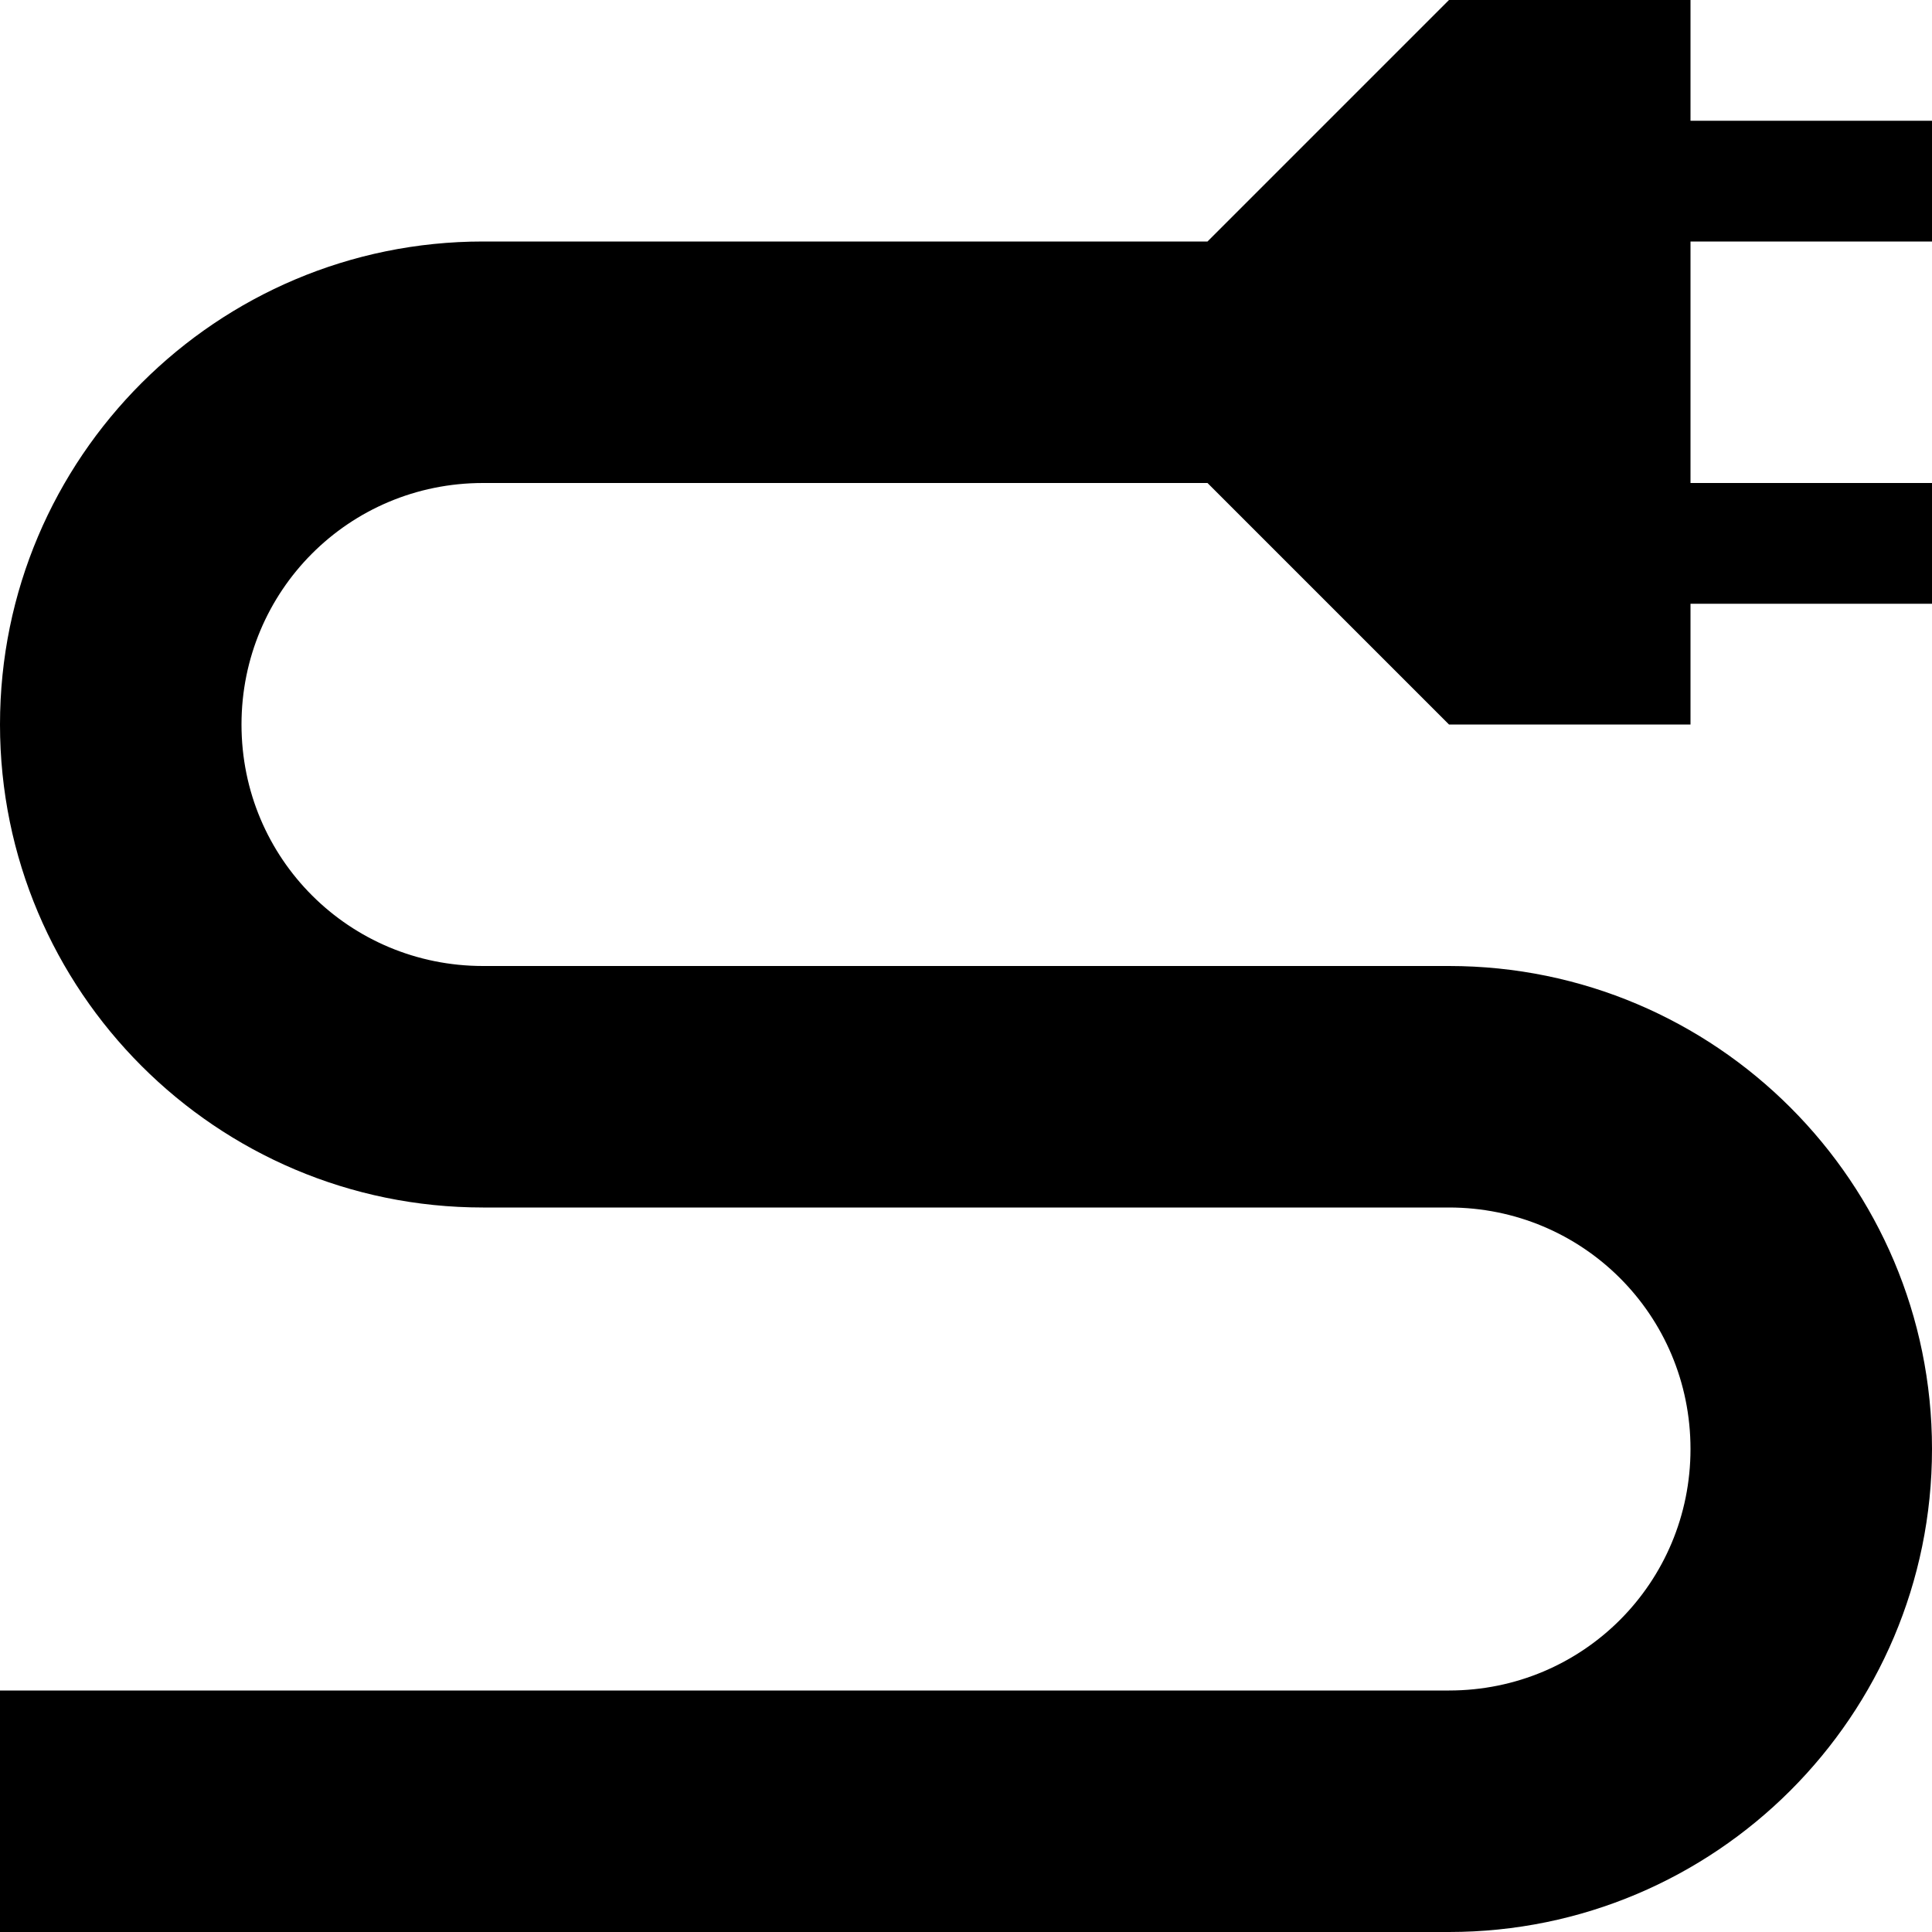
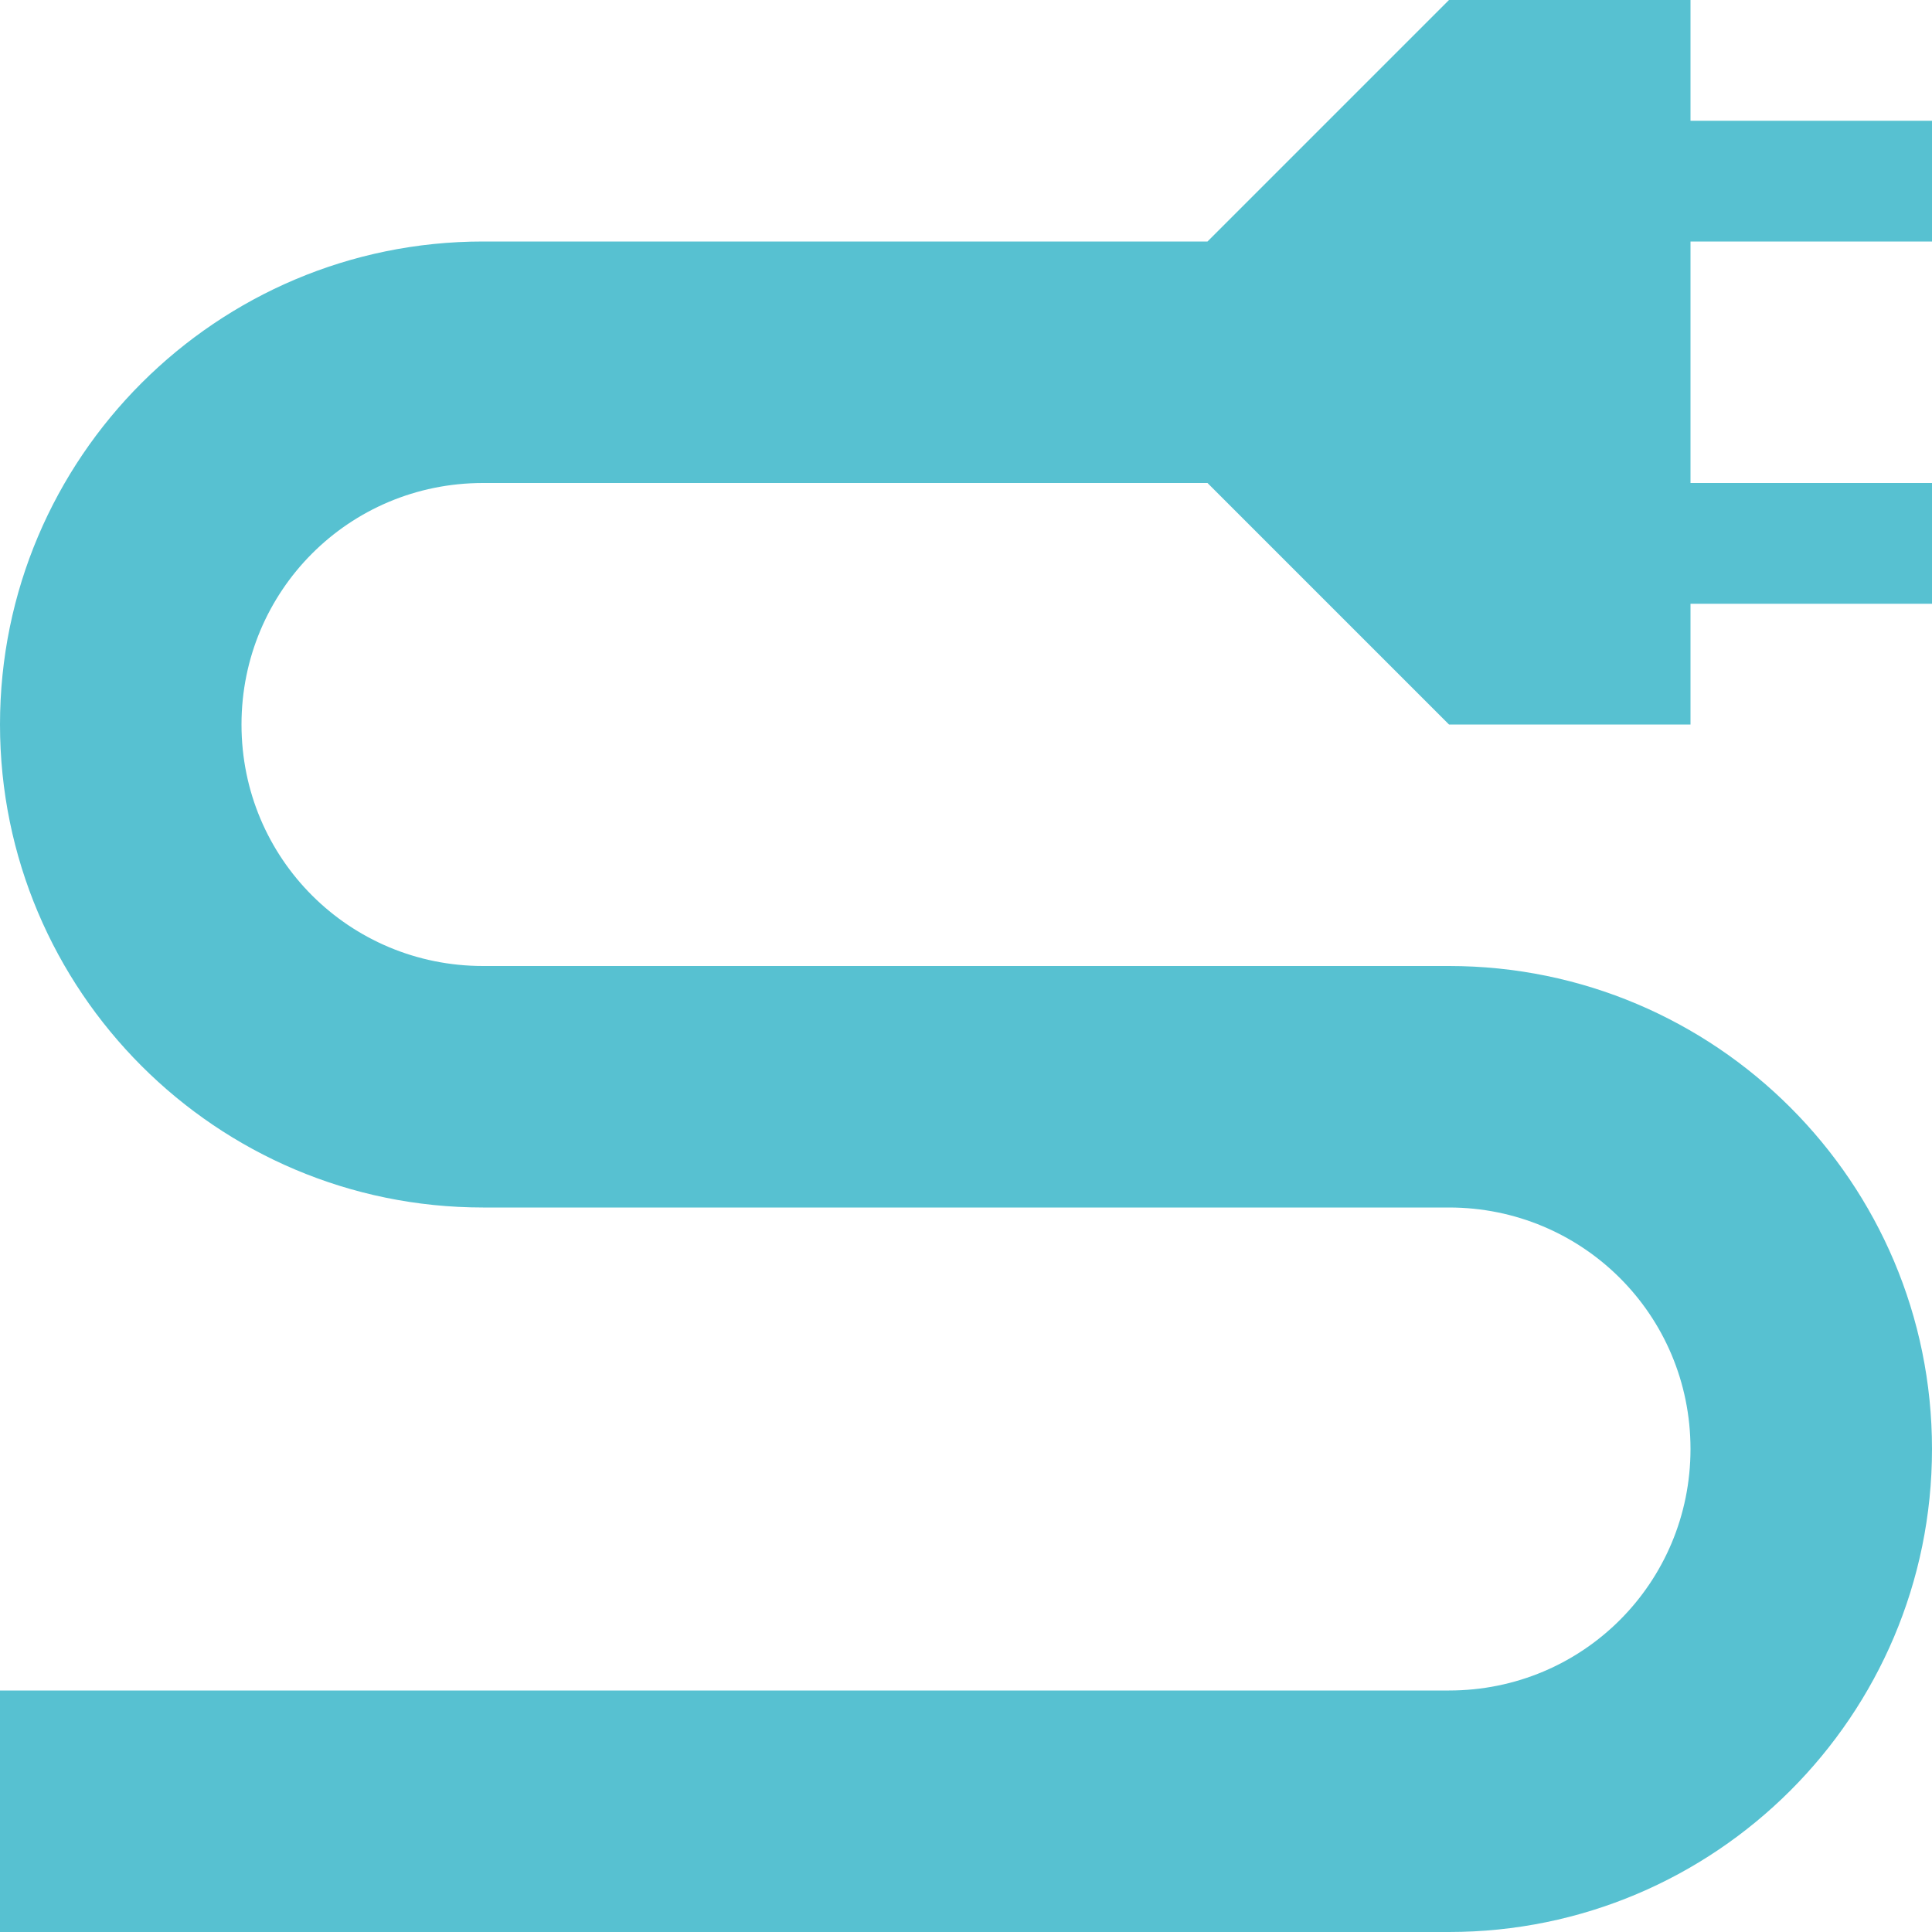
- <svg xmlns="http://www.w3.org/2000/svg" fill="#000000" width="32" height="32" viewBox="0 0 16 16">
+ <svg xmlns="http://www.w3.org/2000/svg" fill="#57c1d1" width="32" height="32" viewBox="0 0 16 16">
  <path d="M0 14h12v2H0v-2zm4-6h8v2H4V8zm0-6h6v2H4V2zm8 6c2.21 0 4 1.795 4 4 0 2.21-1.795 4-4 4v-2c1.112 0 2-.895 2-2 0-1.112-.895-2-2-2V8zm2-3v1h-2l-2-2V2l2-2h2v1h2v1h-2v2h2v1h-2zM4 2v2c-1.112 0-2 .895-2 2 0 1.112.895 2 2 2v2c-2.21 0-4-1.795-4-4 0-2.21 1.795-4 4-4z" fill-rule="evenodd" />
</svg>
